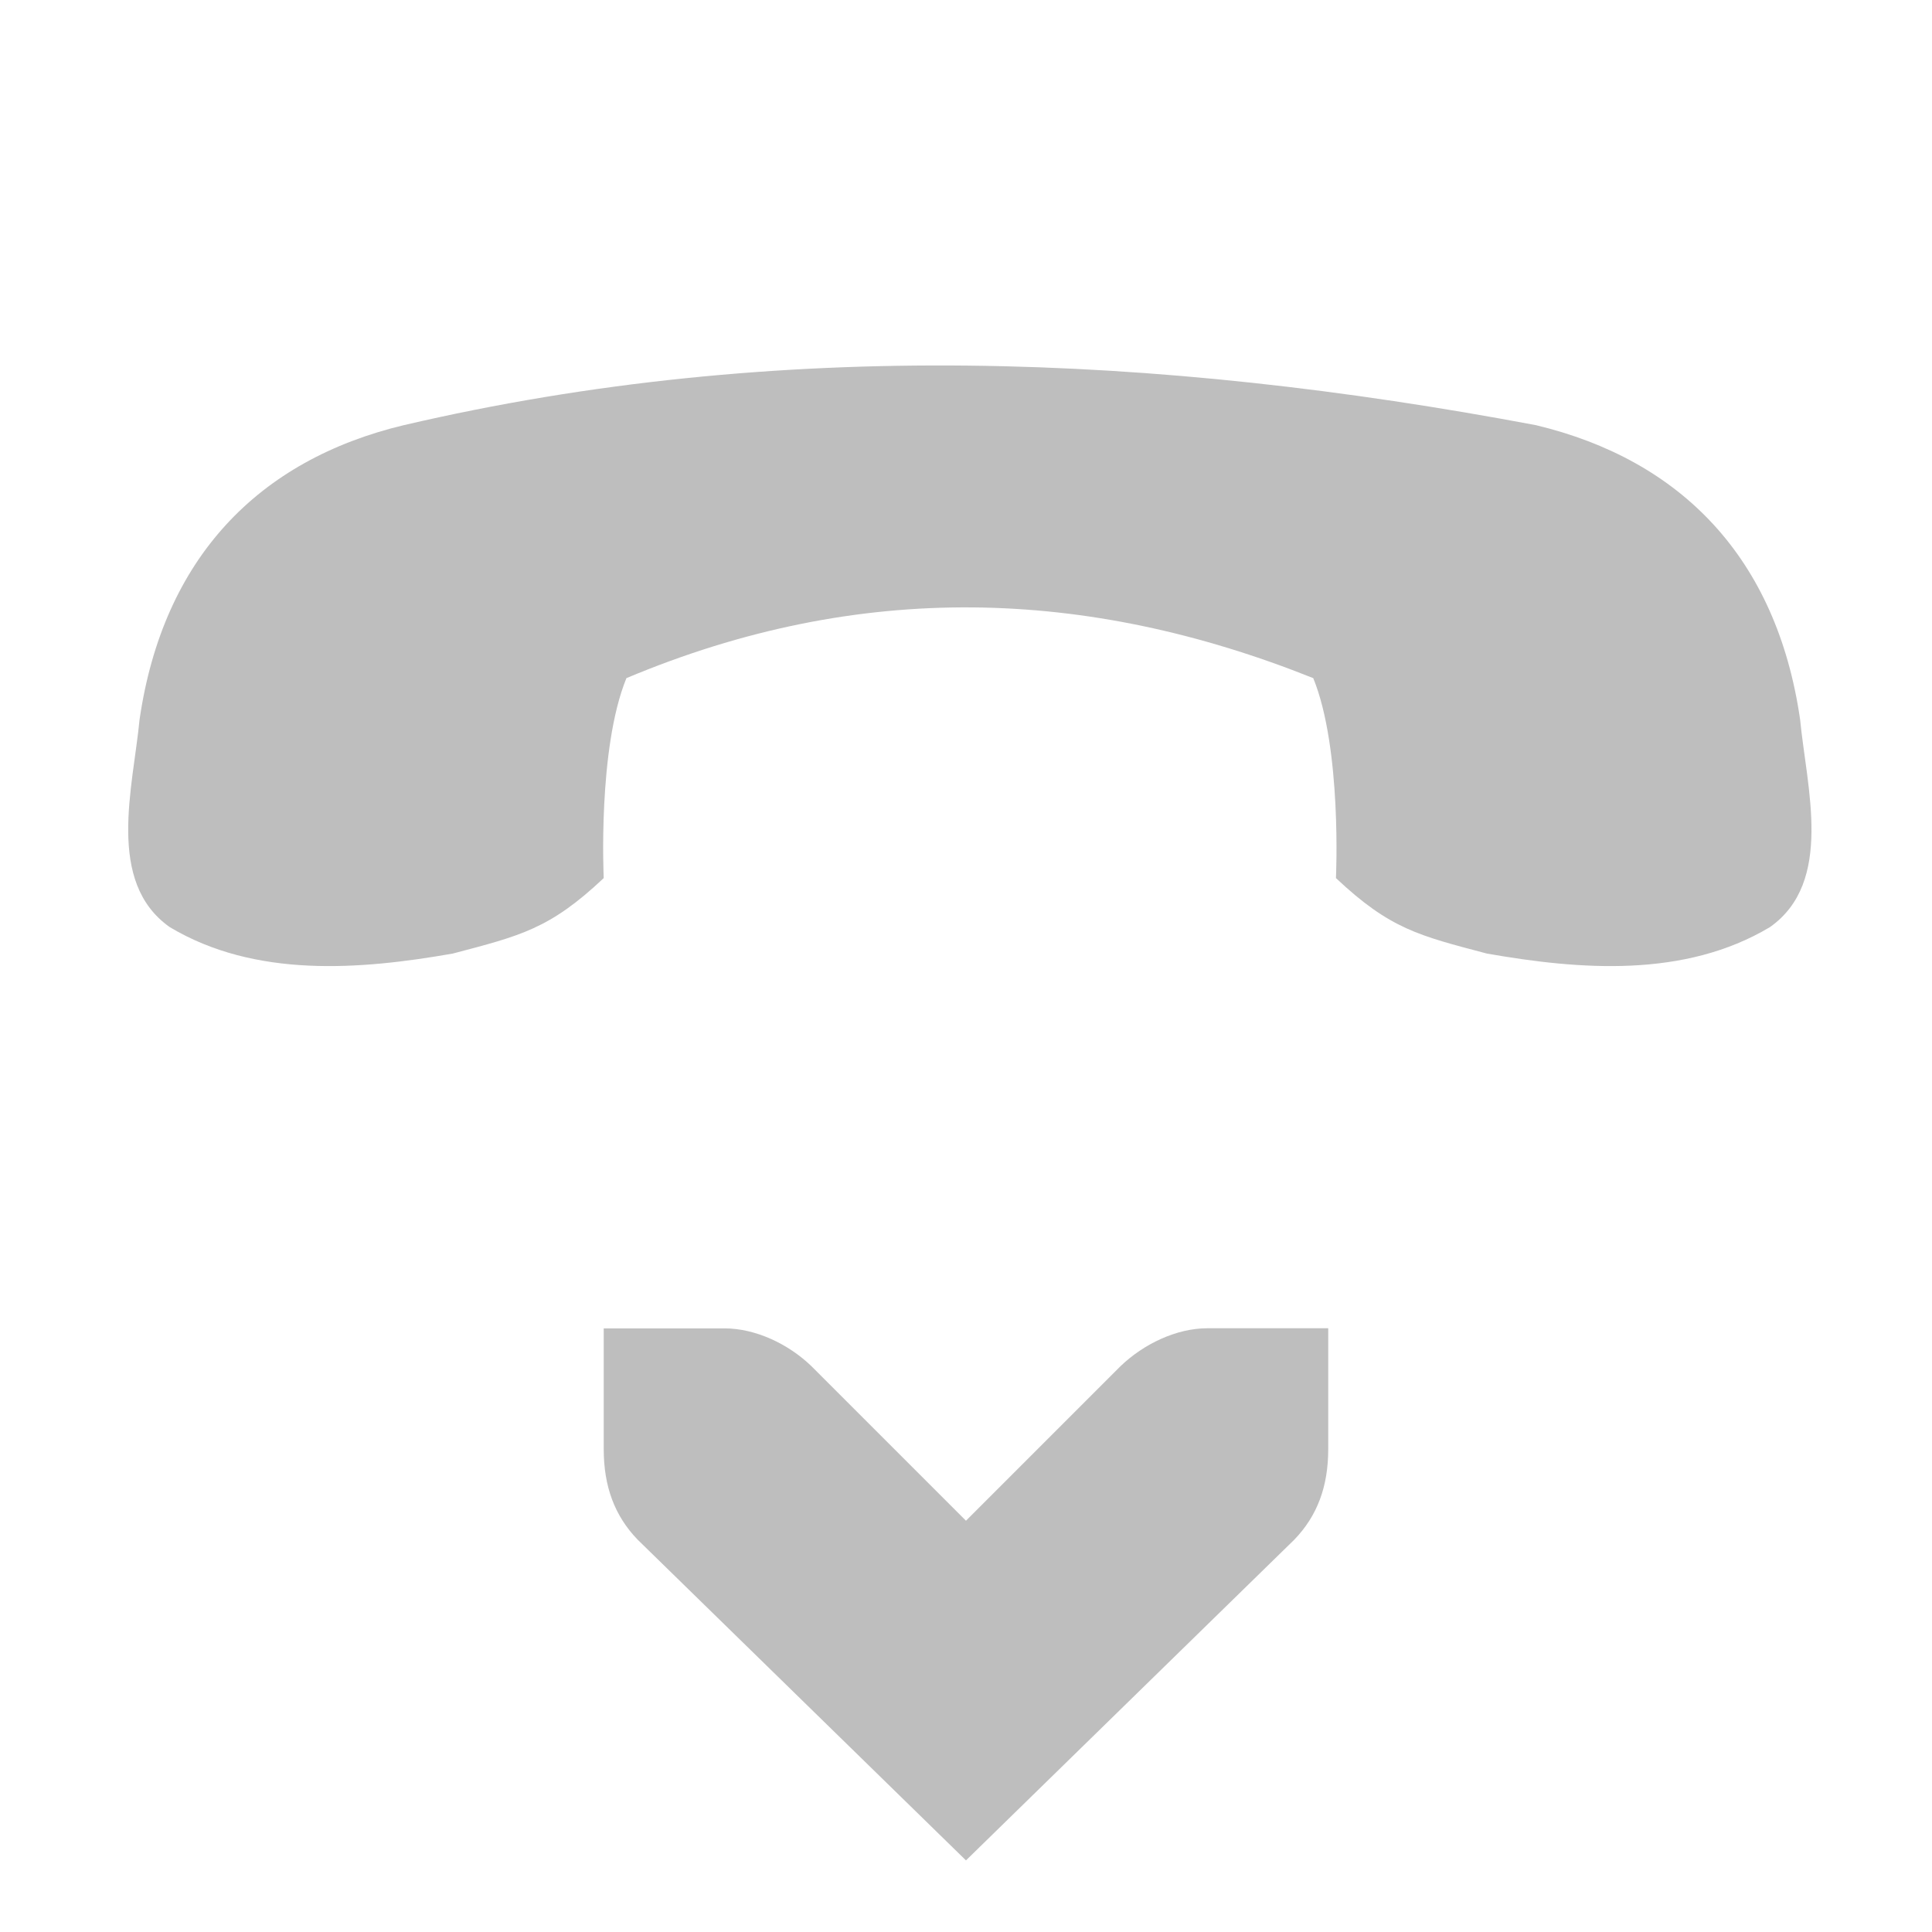
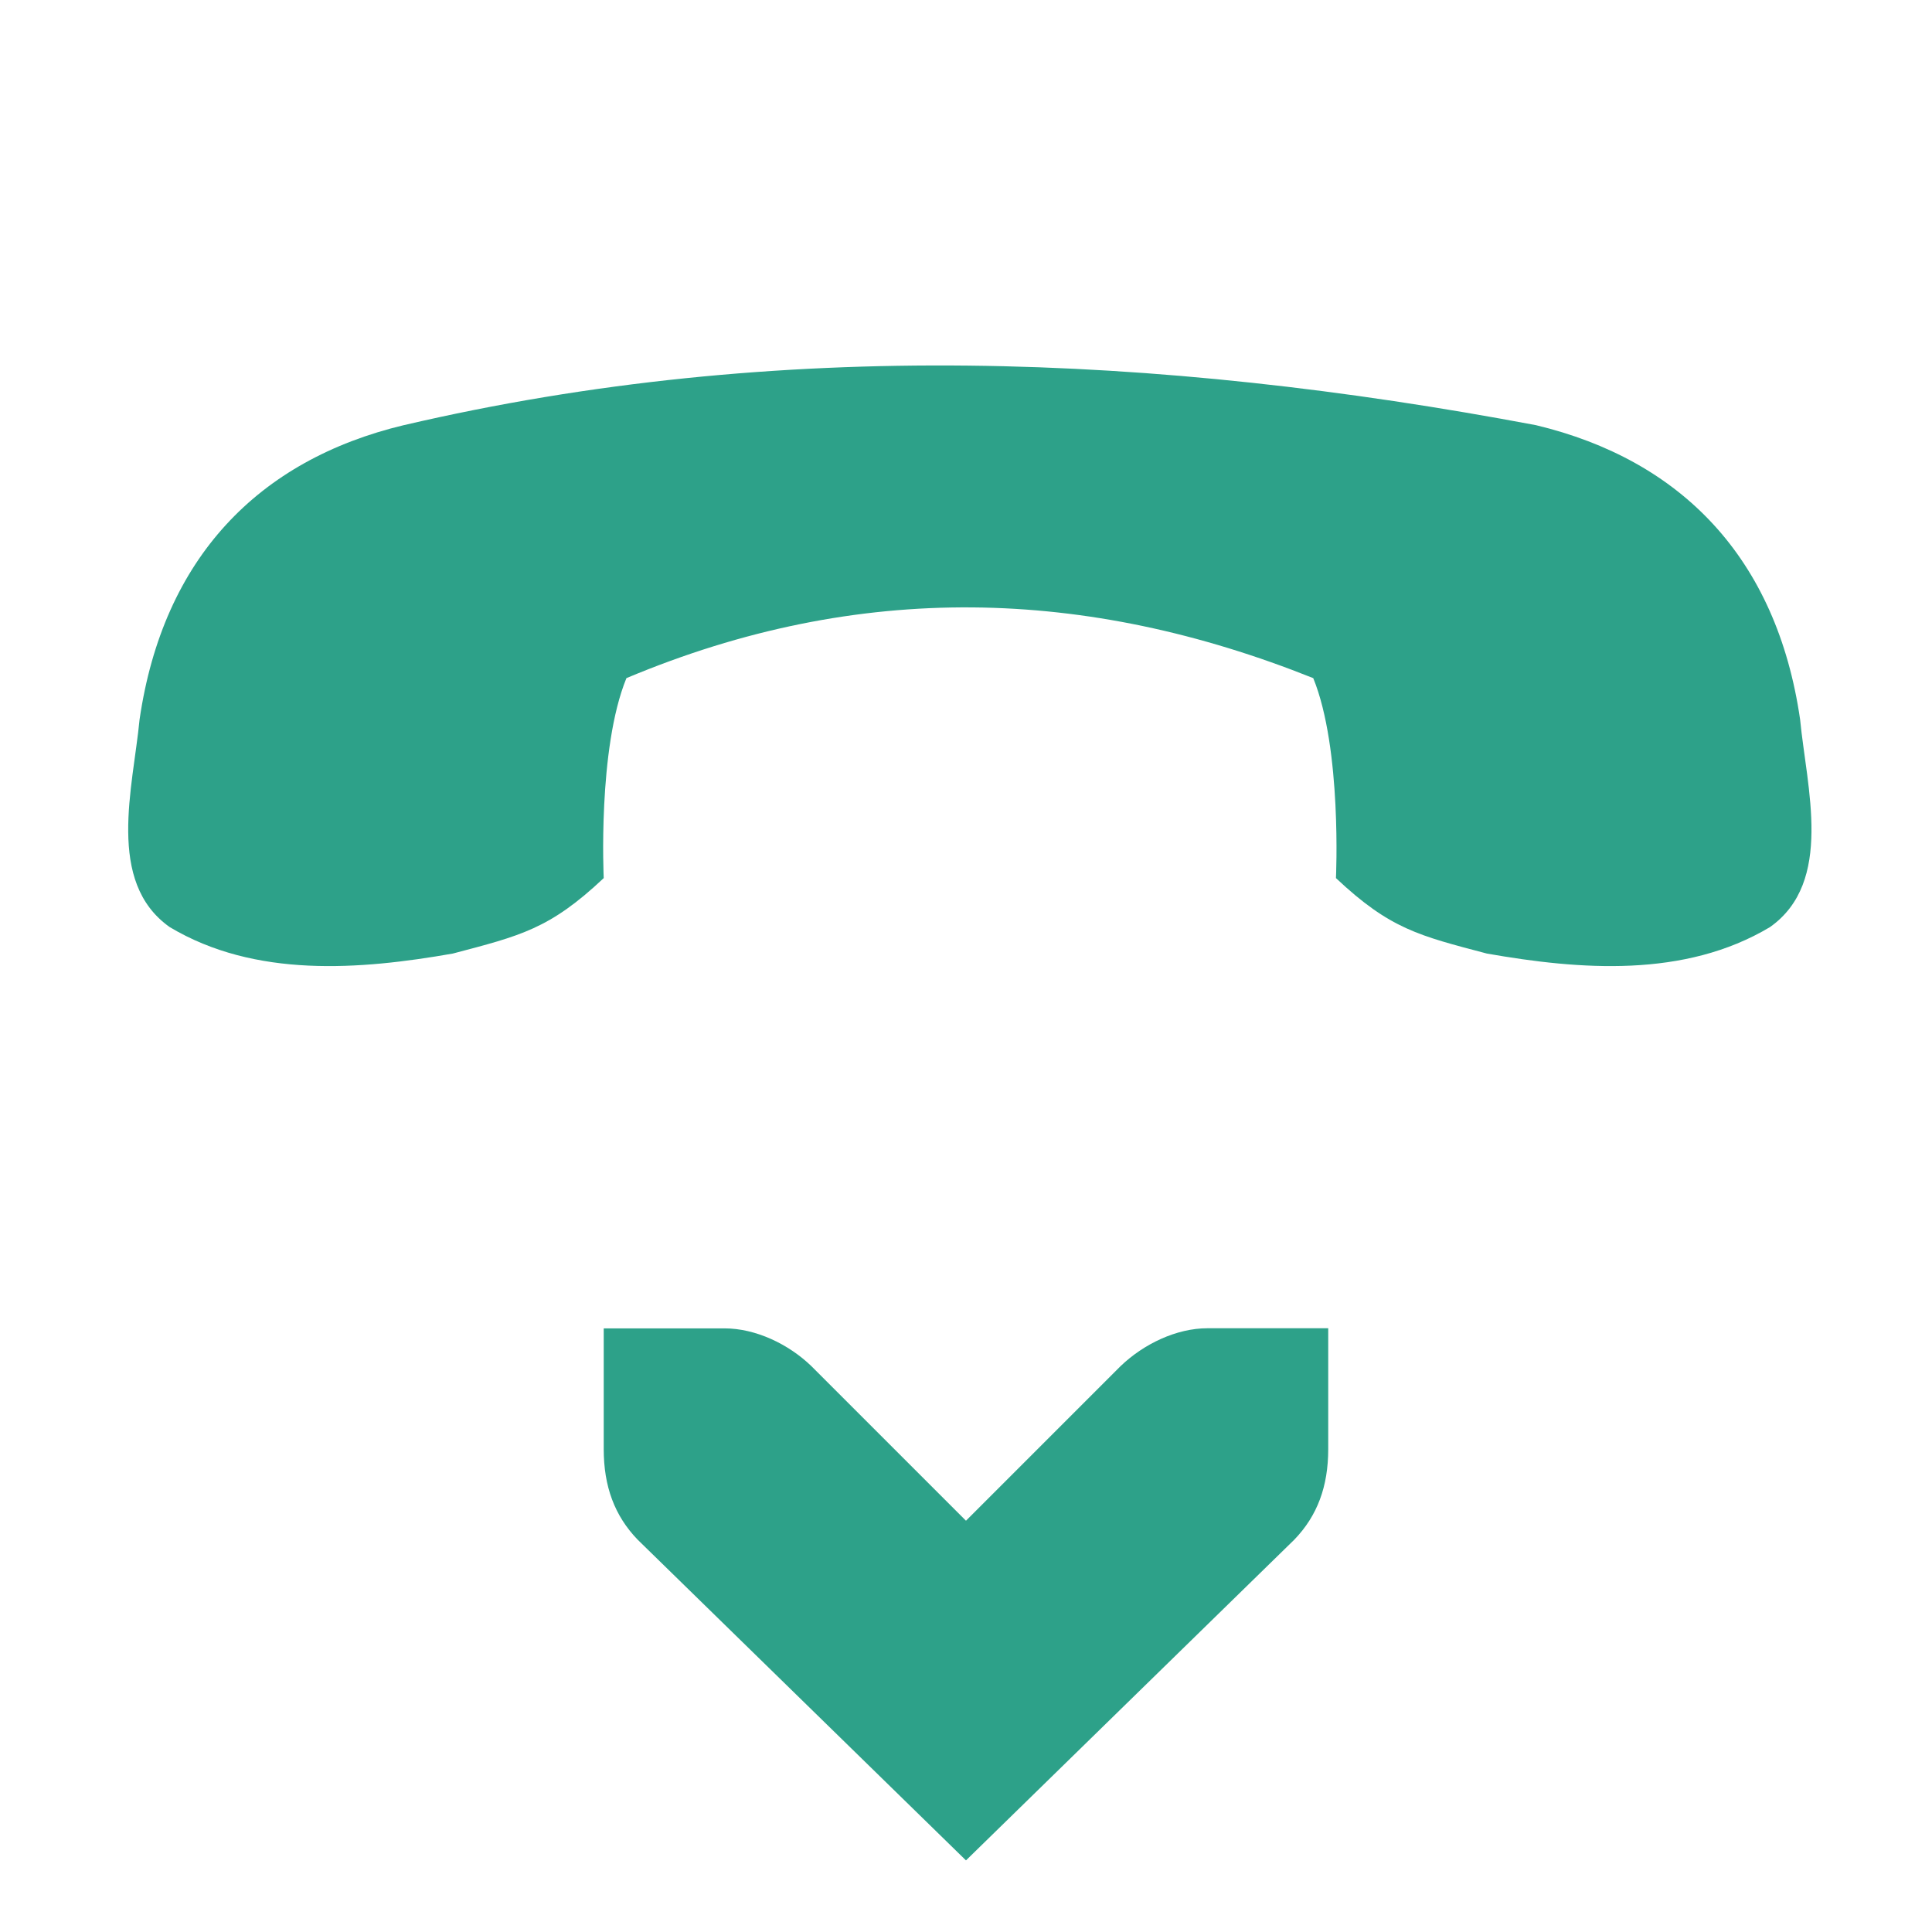
<svg xmlns="http://www.w3.org/2000/svg" id="svg7384" version="1.1" height="16" width="16">
  <defs id="defs7386" />
  <g transform="translate(-100.0002,-746)" id="layer9" style="display:inline" />
  <g transform="translate(-100.0002,-746)" id="layer10" />
  <g transform="translate(-100.0002,-746)" id="layer11" />
  <g transform="translate(-100.0002,-746)" id="layer13" />
  <g transform="translate(-100.0002,-746)" id="layer14" />
  <g transform="translate(-100.0002,-746)" id="layer15" style="display:inline" />
  <g transform="translate(-100.0002,-746)" id="g4953" style="display:inline" />
  <g transform="translate(-100.0002,-746)" id="layer12" style="display:inline">
-     <path d="m 103.344,749.521 c -1.202,0.288 -1.993,1.098 -2.188,2.438 -0.054,0.563 -0.28,1.345 0.25,1.719 0.708,0.423 1.574,0.354 2.344,0.219 0.561,-0.148 0.802,-0.203 1.25,-0.625 0,0 -0.052,-1.07 0.188,-1.656 1.931,-0.811 3.81,-0.751 5.688,0 0.239,0.586 0.188,1.656 0.188,1.656 0.448,0.422 0.689,0.477 1.25,0.625 0.77,0.135 1.636,0.204 2.344,-0.219 0.53,-0.374 0.304,-1.156 0.25,-1.719 -0.194,-1.339 -0.985,-2.15 -2.188,-2.438 -3.138,-0.591 -6.276,-0.724 -9.375,0 z" id="path44097" style="fill:#bebebe;fill-opacity:1;stroke:none;display:inline;enable-background:new" />
-     <path d="m 111,757 -1,0 c -0.257,10e-6 -0.528,0.13 -0.719,0.313 l -1.281,1.281 -1.281,-1.281 c -0.19,-0.183 -0.462,-0.312 -0.719,-0.312 l -1,0 -1e-5,1 c 0,0.309 0.09,0.552 0.281,0.75 l 2.719,2.656 2.719,-2.656 c 0.191,-0.198 0.281,-0.441 0.281,-0.75 l 0,-1 z" id="rect3217-6-2-2-4-2" style="font-size:medium;font-style:normal;font-variant:normal;font-weight:normal;font-stretch:normal;text-indent:0;text-align:start;text-decoration:none;line-height:normal;letter-spacing:normal;word-spacing:normal;text-transform:none;direction:ltr;block-progression:tb;writing-mode:lr-tb;text-anchor:start;color:#bebebe;fill:#bebebe;fill-opacity:1;stroke:none;stroke-width:2;marker:none;visibility:visible;display:inline;overflow:visible;enable-background:accumulate;font-family:Bitstream Vera Sans;-inkscape-font-specification:Bitstream Vera Sans" />
+     <path d="m 103.344,749.521 c -1.202,0.288 -1.993,1.098 -2.188,2.438 -0.054,0.563 -0.28,1.345 0.25,1.719 0.708,0.423 1.574,0.354 2.344,0.219 0.561,-0.148 0.802,-0.203 1.25,-0.625 0,0 -0.052,-1.07 0.188,-1.656 1.931,-0.811 3.81,-0.751 5.688,0 0.239,0.586 0.188,1.656 0.188,1.656 0.448,0.422 0.689,0.477 1.25,0.625 0.77,0.135 1.636,0.204 2.344,-0.219 0.53,-0.374 0.304,-1.156 0.25,-1.719 -0.194,-1.339 -0.985,-2.15 -2.188,-2.438 -3.138,-0.591 -6.276,-0.724 -9.375,0 z" id="path44097" style="fill:#2da189;fill-opacity:1;stroke:none;display:inline;enable-background:new" />
+     <path d="m 111,757 -1,0 c -0.257,10e-6 -0.528,0.13 -0.719,0.313 l -1.281,1.281 -1.281,-1.281 c -0.19,-0.183 -0.462,-0.312 -0.719,-0.312 l -1,0 -1e-5,1 c 0,0.309 0.09,0.552 0.281,0.75 l 2.719,2.656 2.719,-2.656 c 0.191,-0.198 0.281,-0.441 0.281,-0.75 l 0,-1 z" id="rect3217-6-2-2-4-2" style="font-size:medium;font-style:normal;font-variant:normal;font-weight:normal;font-stretch:normal;text-indent:0;text-align:start;text-decoration:none;line-height:normal;letter-spacing:normal;word-spacing:normal;text-transform:none;direction:ltr;block-progression:tb;writing-mode:lr-tb;text-anchor:start;color:#bebebe;fill:#2da189;fill-opacity:1;stroke:none;stroke-width:2;marker:none;visibility:visible;display:inline;overflow:visible;enable-background:accumulate;font-family:Bitstream Vera Sans;-inkscape-font-specification:Bitstream Vera Sans" />
  </g>
</svg>
